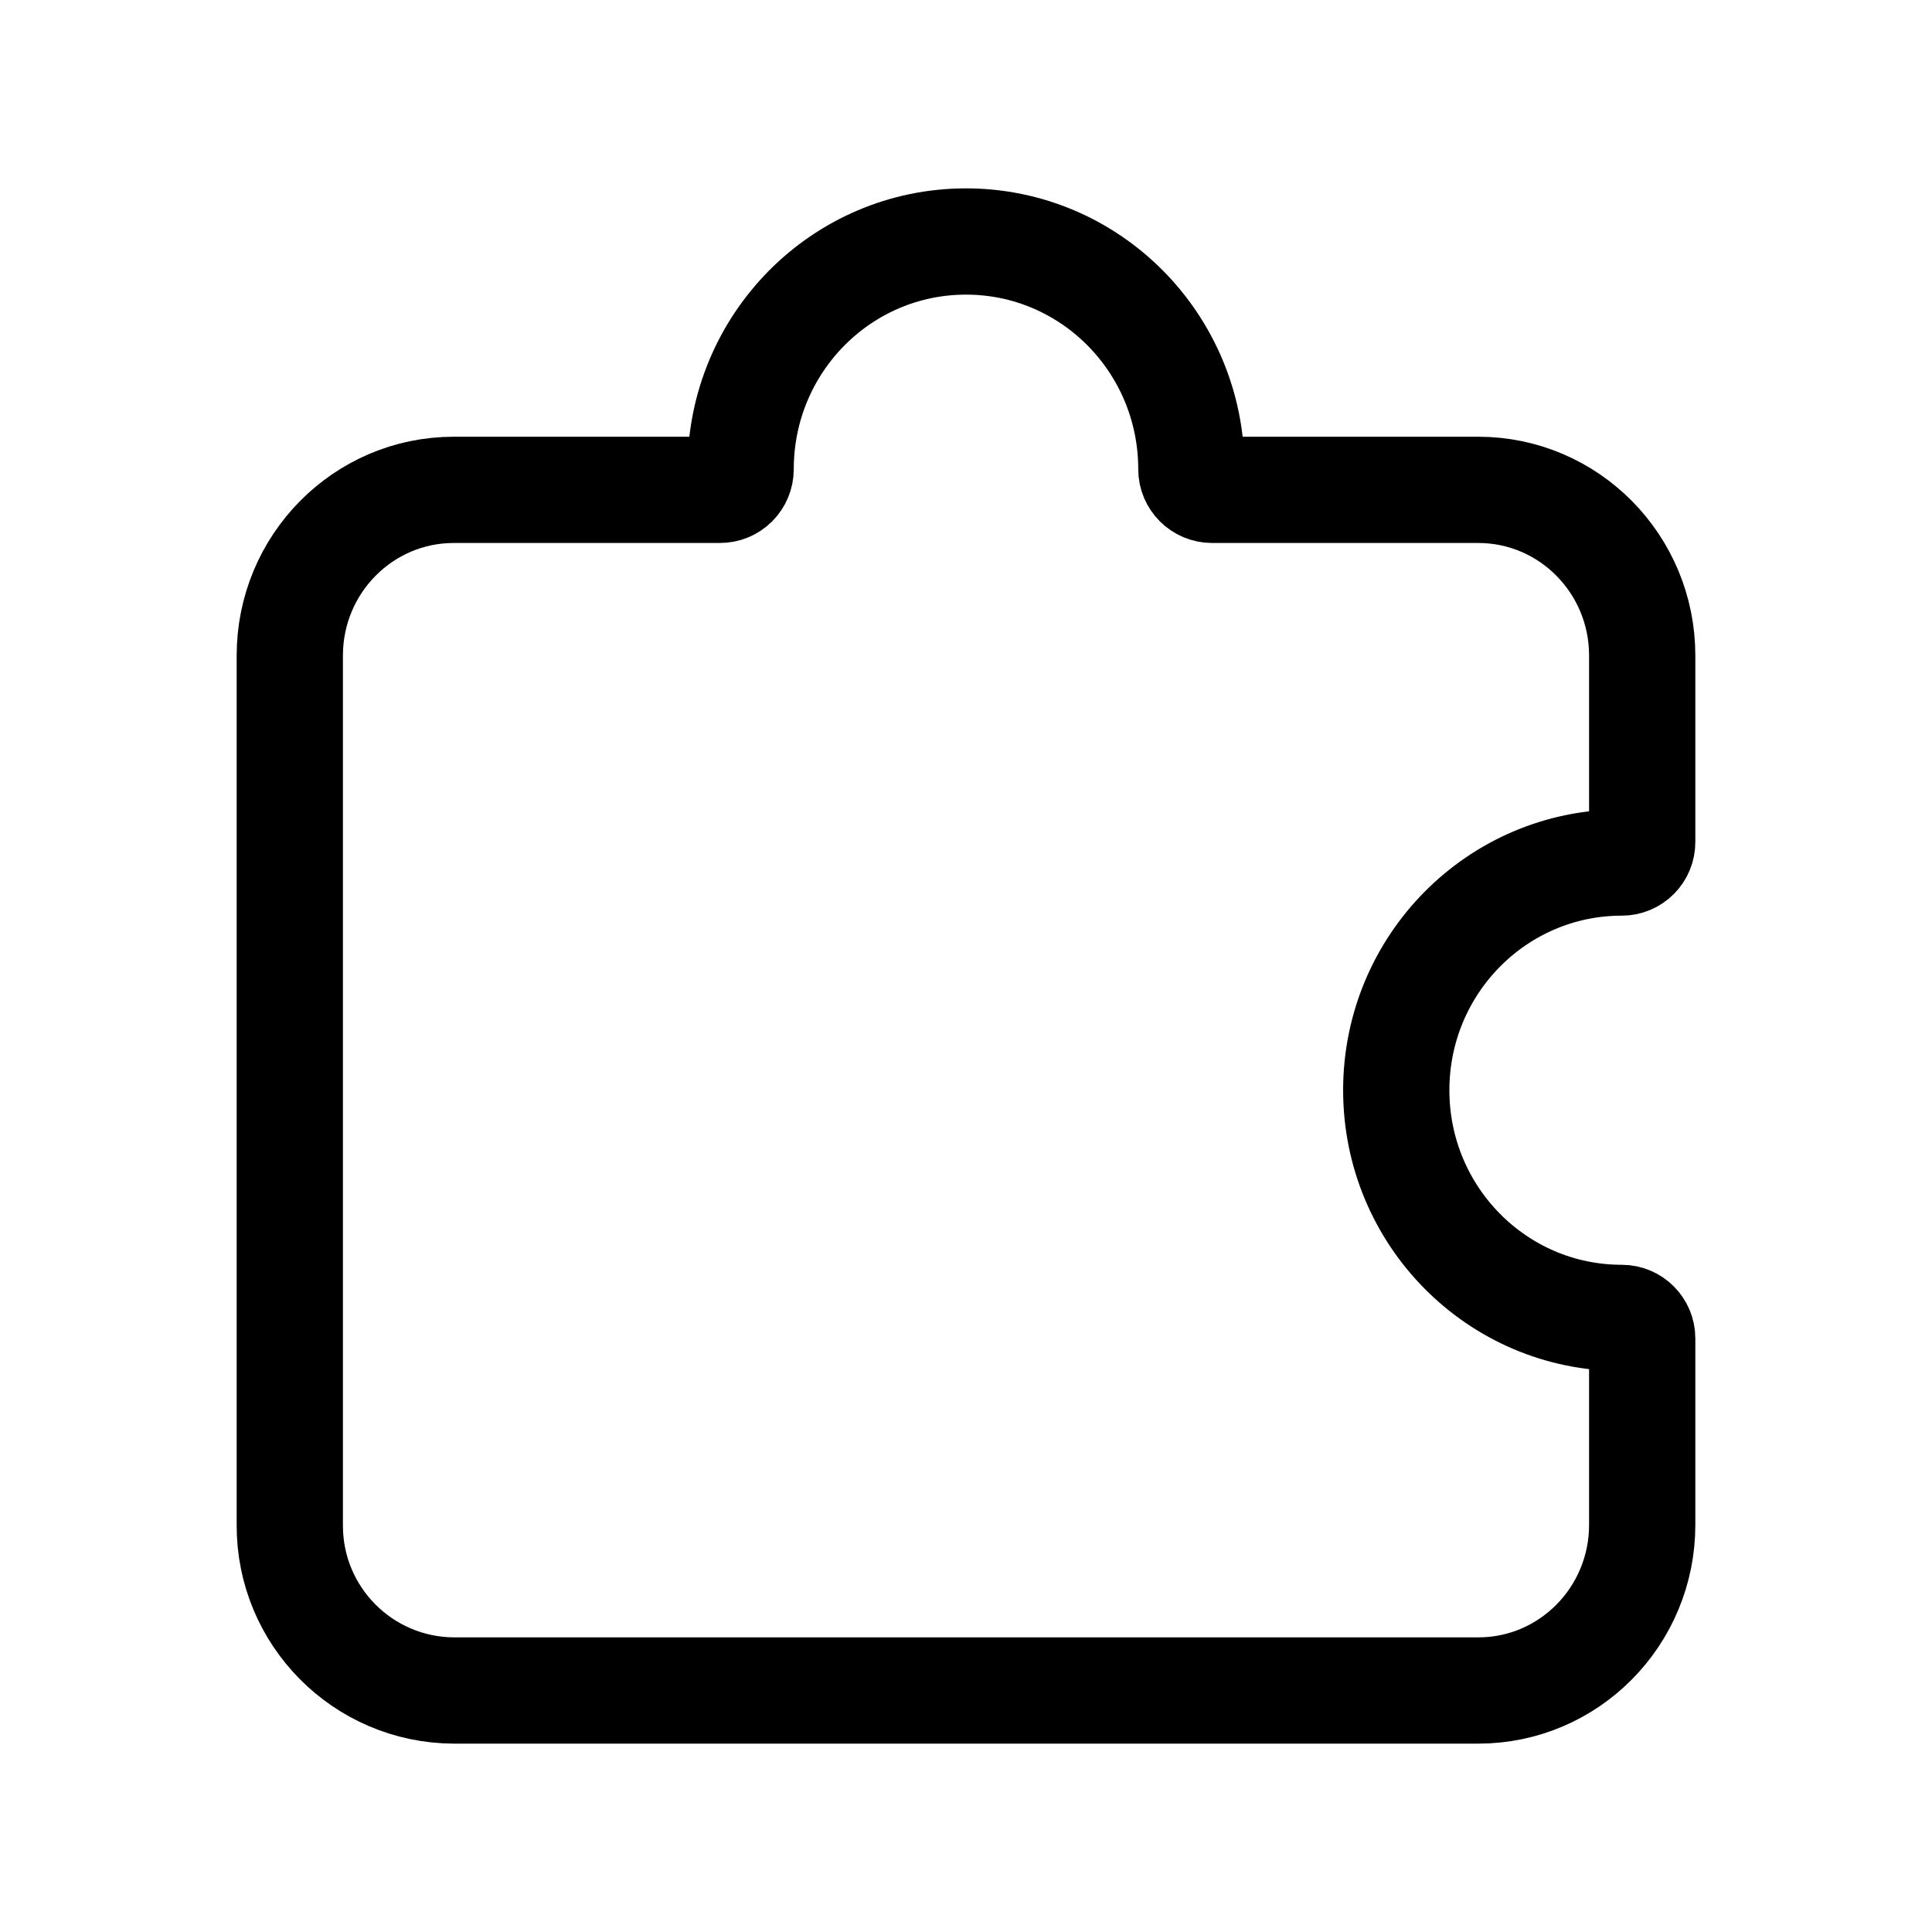
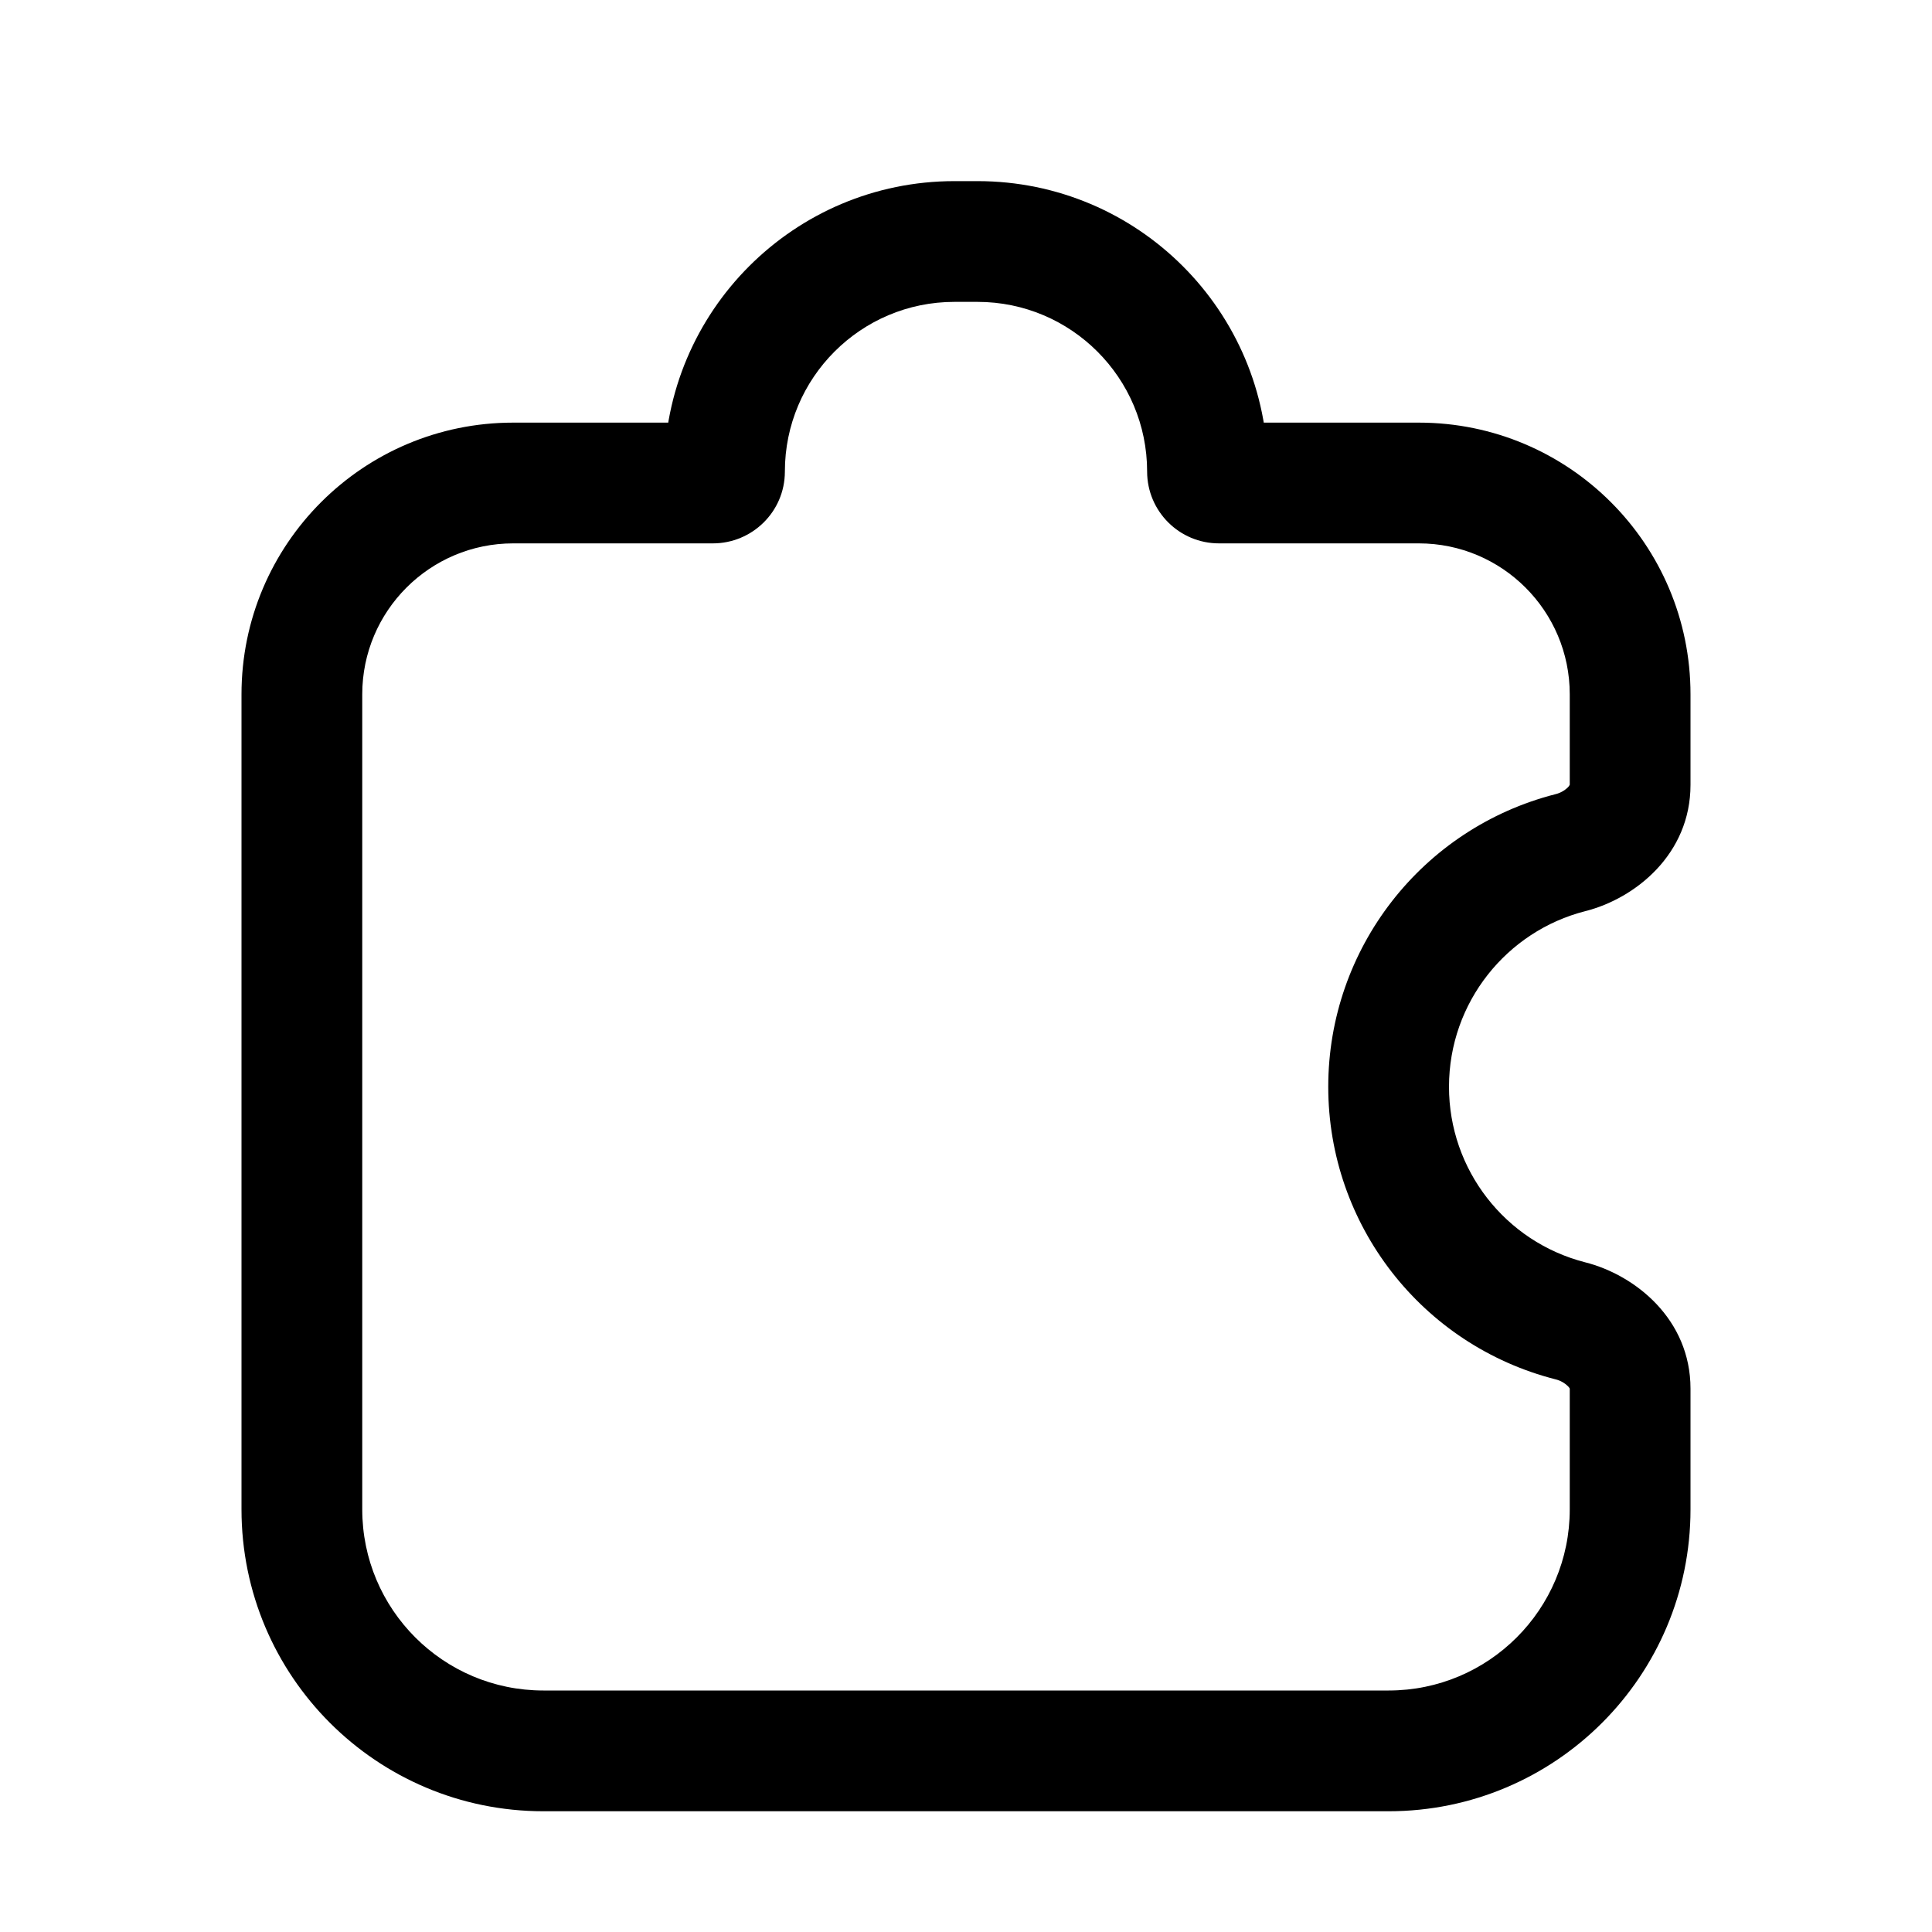
- <svg xmlns="http://www.w3.org/2000/svg" fill="none" viewBox="0 0 20 20">
-   <path stroke="currentColor" stroke-width="1.1" d="M3 6.786c0-.947.76-1.715 1.697-1.715h2.755a.214.214 0 0 0 .215-.214C7.667 3.555 8.71 2.5 10 2.5c1.289 0 2.333 1.055 2.333 2.357 0 .118.096.214.215.214h2.755c.937 0 1.697.768 1.697 1.715v1.93a.212.212 0 0 1-.212.213c-1.289 0-2.334 1.055-2.334 2.357 0 1.302 1.045 2.357 2.334 2.357.117 0 .212.095.212.212v1.93c0 .948-.76 1.715-1.697 1.715H4.697A1.706 1.706 0 0 1 3 15.786v-9Z" />
+ <svg xmlns="http://www.w3.org/2000/svg" fill="none" viewBox="0 0 16 16">
+   <path fill="currentColor" d="M8.096 2v-.5.5ZM10 3.905h-.5v.002l.5-.002ZM11.75 4v-.5.5Zm1.75 1.75h.5-.5ZM11.5 9H11h.5Zm0 5.5v.5-.5Zm-7 0v.5-.5Zm-2-8.75H2h.5ZM6 3.905l.5.002v-.002H6ZM7.904 2v-.5.5Zm5.101 8.938.123-.484-.123.484ZM8.095 2v.5c.776 0 1.405.63 1.405 1.405h1A2.405 2.405 0 0 0 8.096 1.5V2ZM10 3.905l-.5.002a.595.595 0 0 0 .596.593v-1c.218 0 .403.176.404.403l-.5.002Zm.096.095v.5h1.654v-1h-1.654V4Zm1.654 0v.5c.69 0 1.25.56 1.25 1.25h1a2.25 2.25 0 0 0-2.25-2.25V4Zm1.75 1.75H13v.75h1v-.75h-.5Zm-.495 1.312-.123-.485A2.501 2.501 0 0 0 11 9h1c0-.7.48-1.289 1.128-1.454l-.123-.484ZM11.5 9H11a2.5 2.5 0 0 0 1.882 2.423l.123-.485.123-.484A1.5 1.5 0 0 1 12 9h-.5Zm2 2.5H13v1h1v-1h-.5Zm0 1H13a1.5 1.5 0 0 1-1.5 1.5v1a2.5 2.5 0 0 0 2.5-2.5h-.5Zm-2 2V14h-7v1h7v-.5Zm-7 0V14A1.5 1.5 0 0 1 3 12.5H2A2.5 2.5 0 0 0 4.5 15v-.5Zm-2-2H3V5.75H2v6.75h.5Zm0-6.75H3c0-.69.56-1.25 1.25-1.25v-1A2.25 2.25 0 0 0 2 5.75h.5ZM4.25 4v.5h1.654v-1H4.25V4Zm1.654 0v.5c.324 0 .595-.261.596-.593L6 3.905l-.5-.002c0-.227.186-.403.404-.403V4ZM6 3.905h.5c0-.776.629-1.405 1.404-1.405v-1A2.405 2.405 0 0 0 5.5 3.905H6ZM7.904 2v.5h.192v-1h-.192V2Zm5.101 8.938-.123.485a.221.221 0 0 1 .104.058c.01.01.013.017.014.019 0 0 0 .001 0 0h1c0-.574-.457-.941-.872-1.046l-.123.484ZM13.5 6.5H13v-.001a.071.071 0 0 1-.014.02.221.221 0 0 1-.104.058l.123.485.123.484c.415-.105.872-.472.872-1.046h-.5Z" />
</svg>
